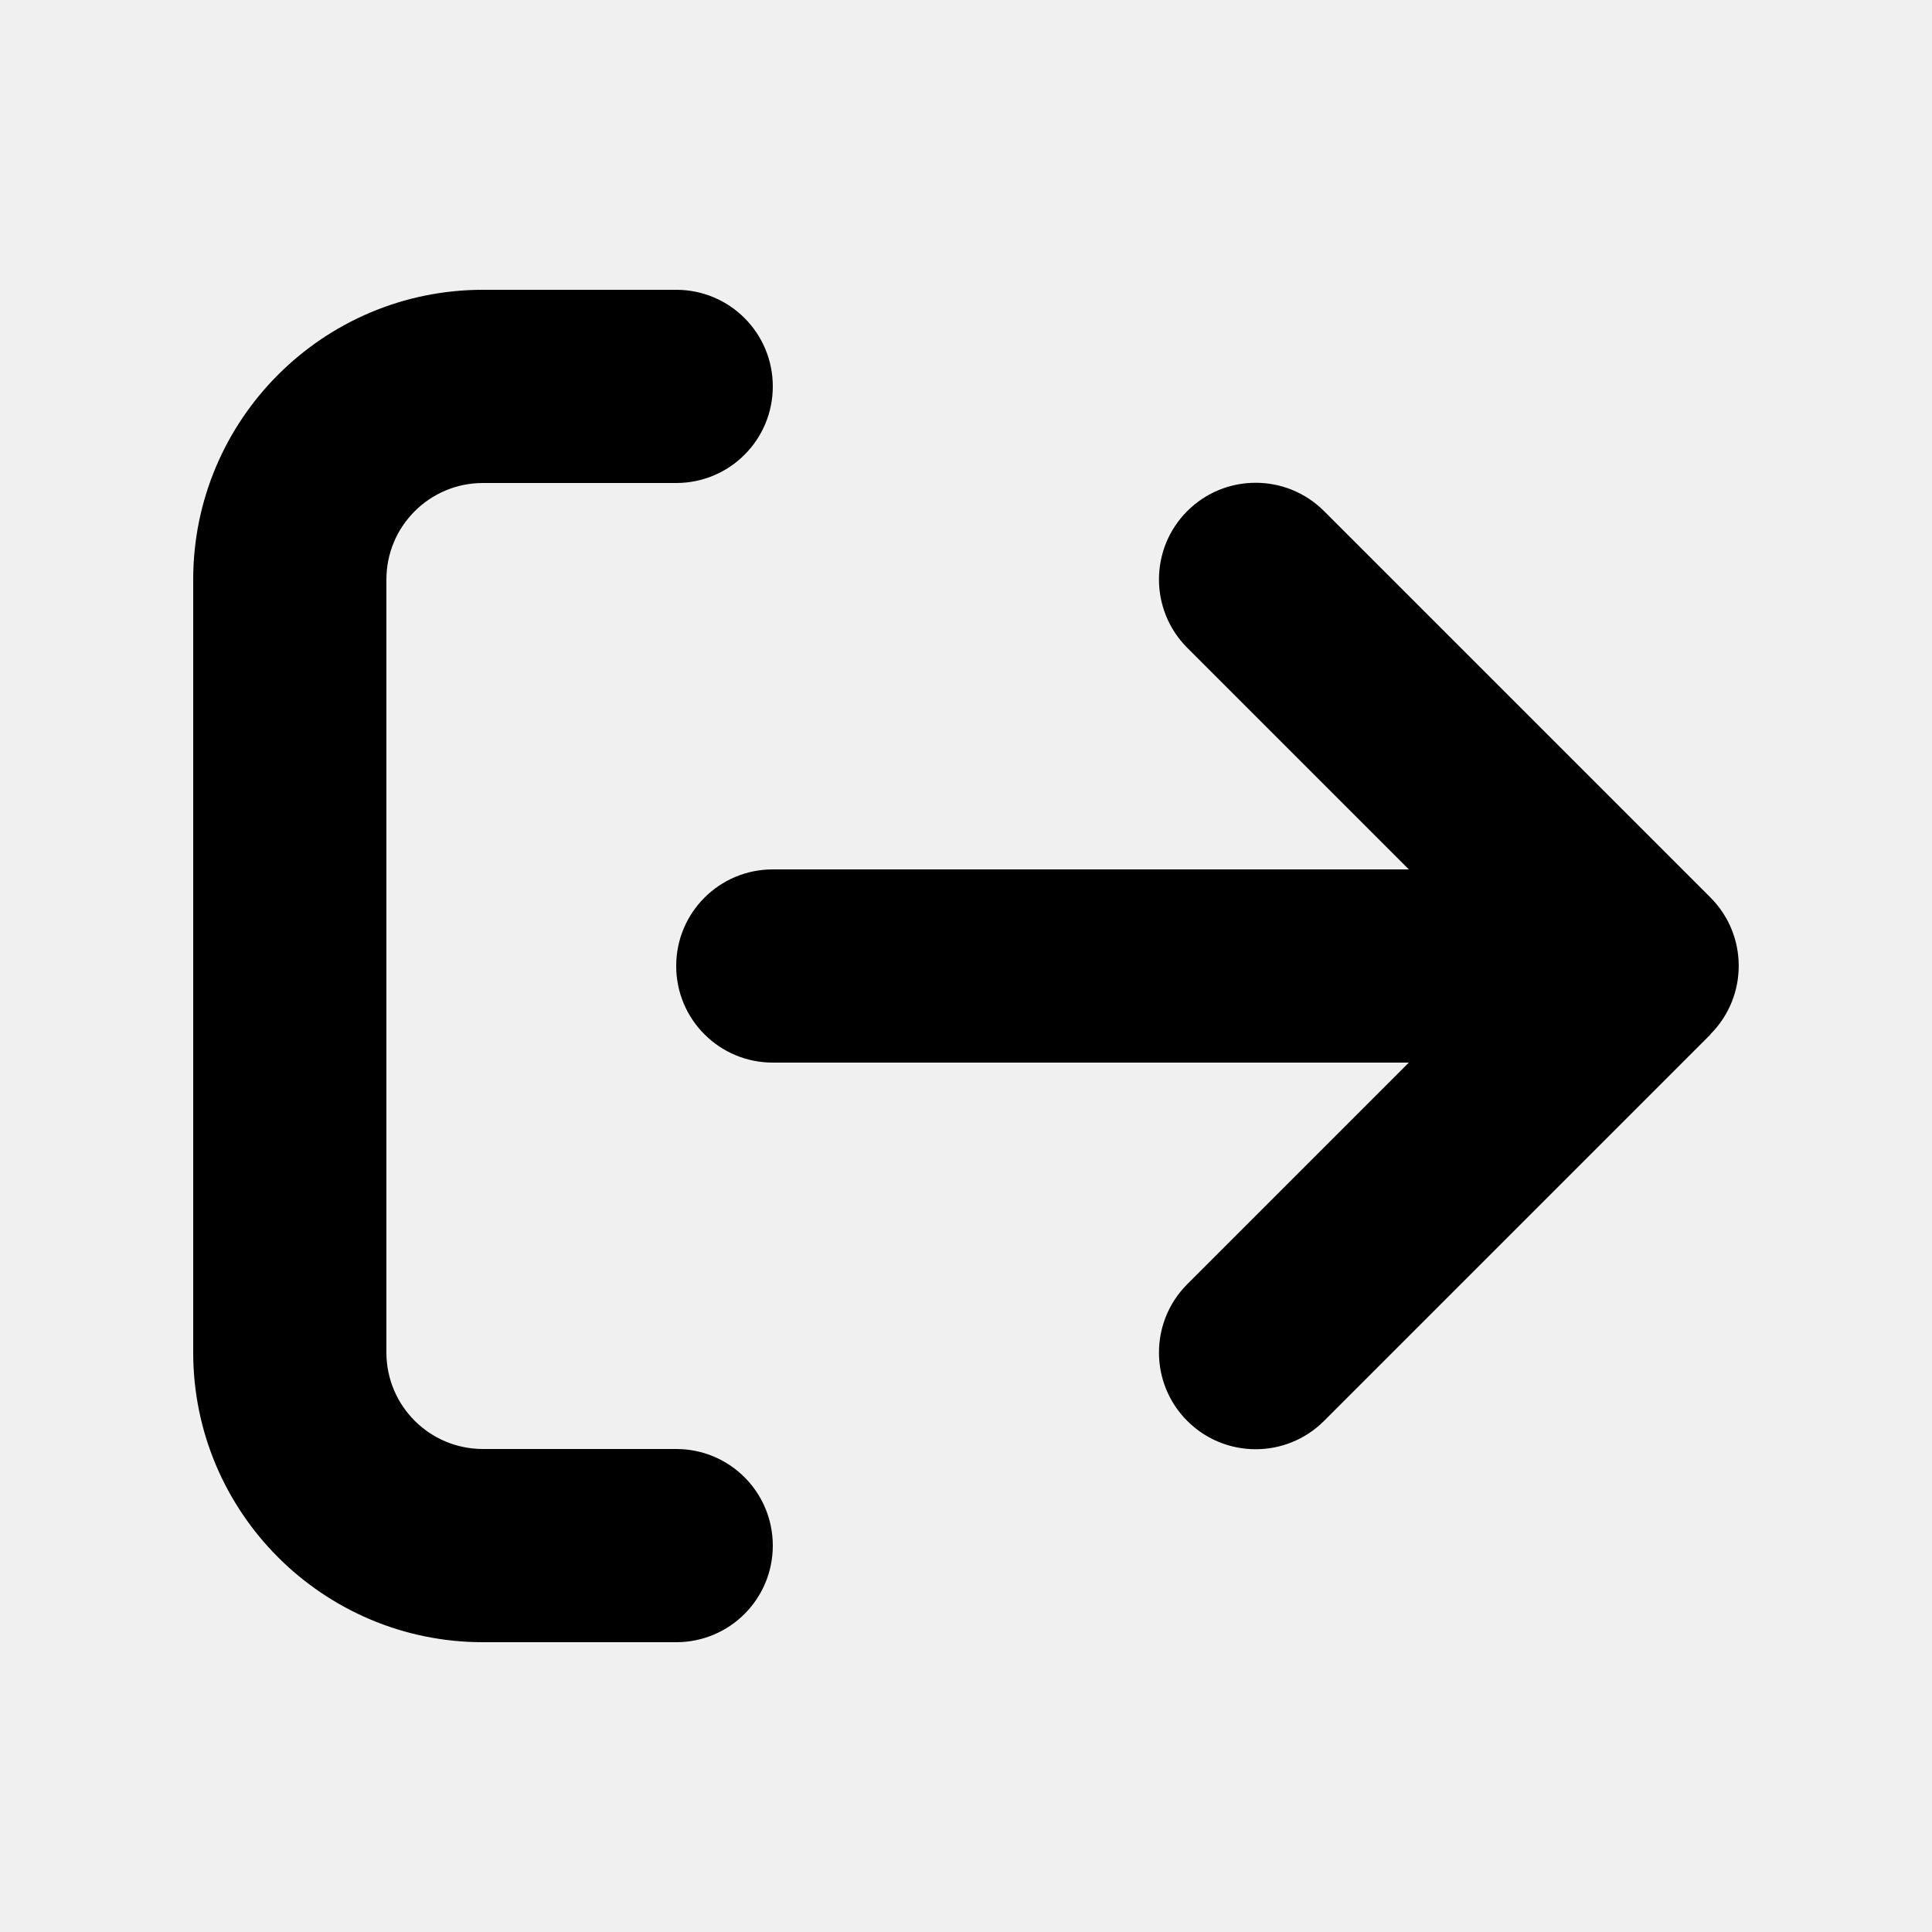
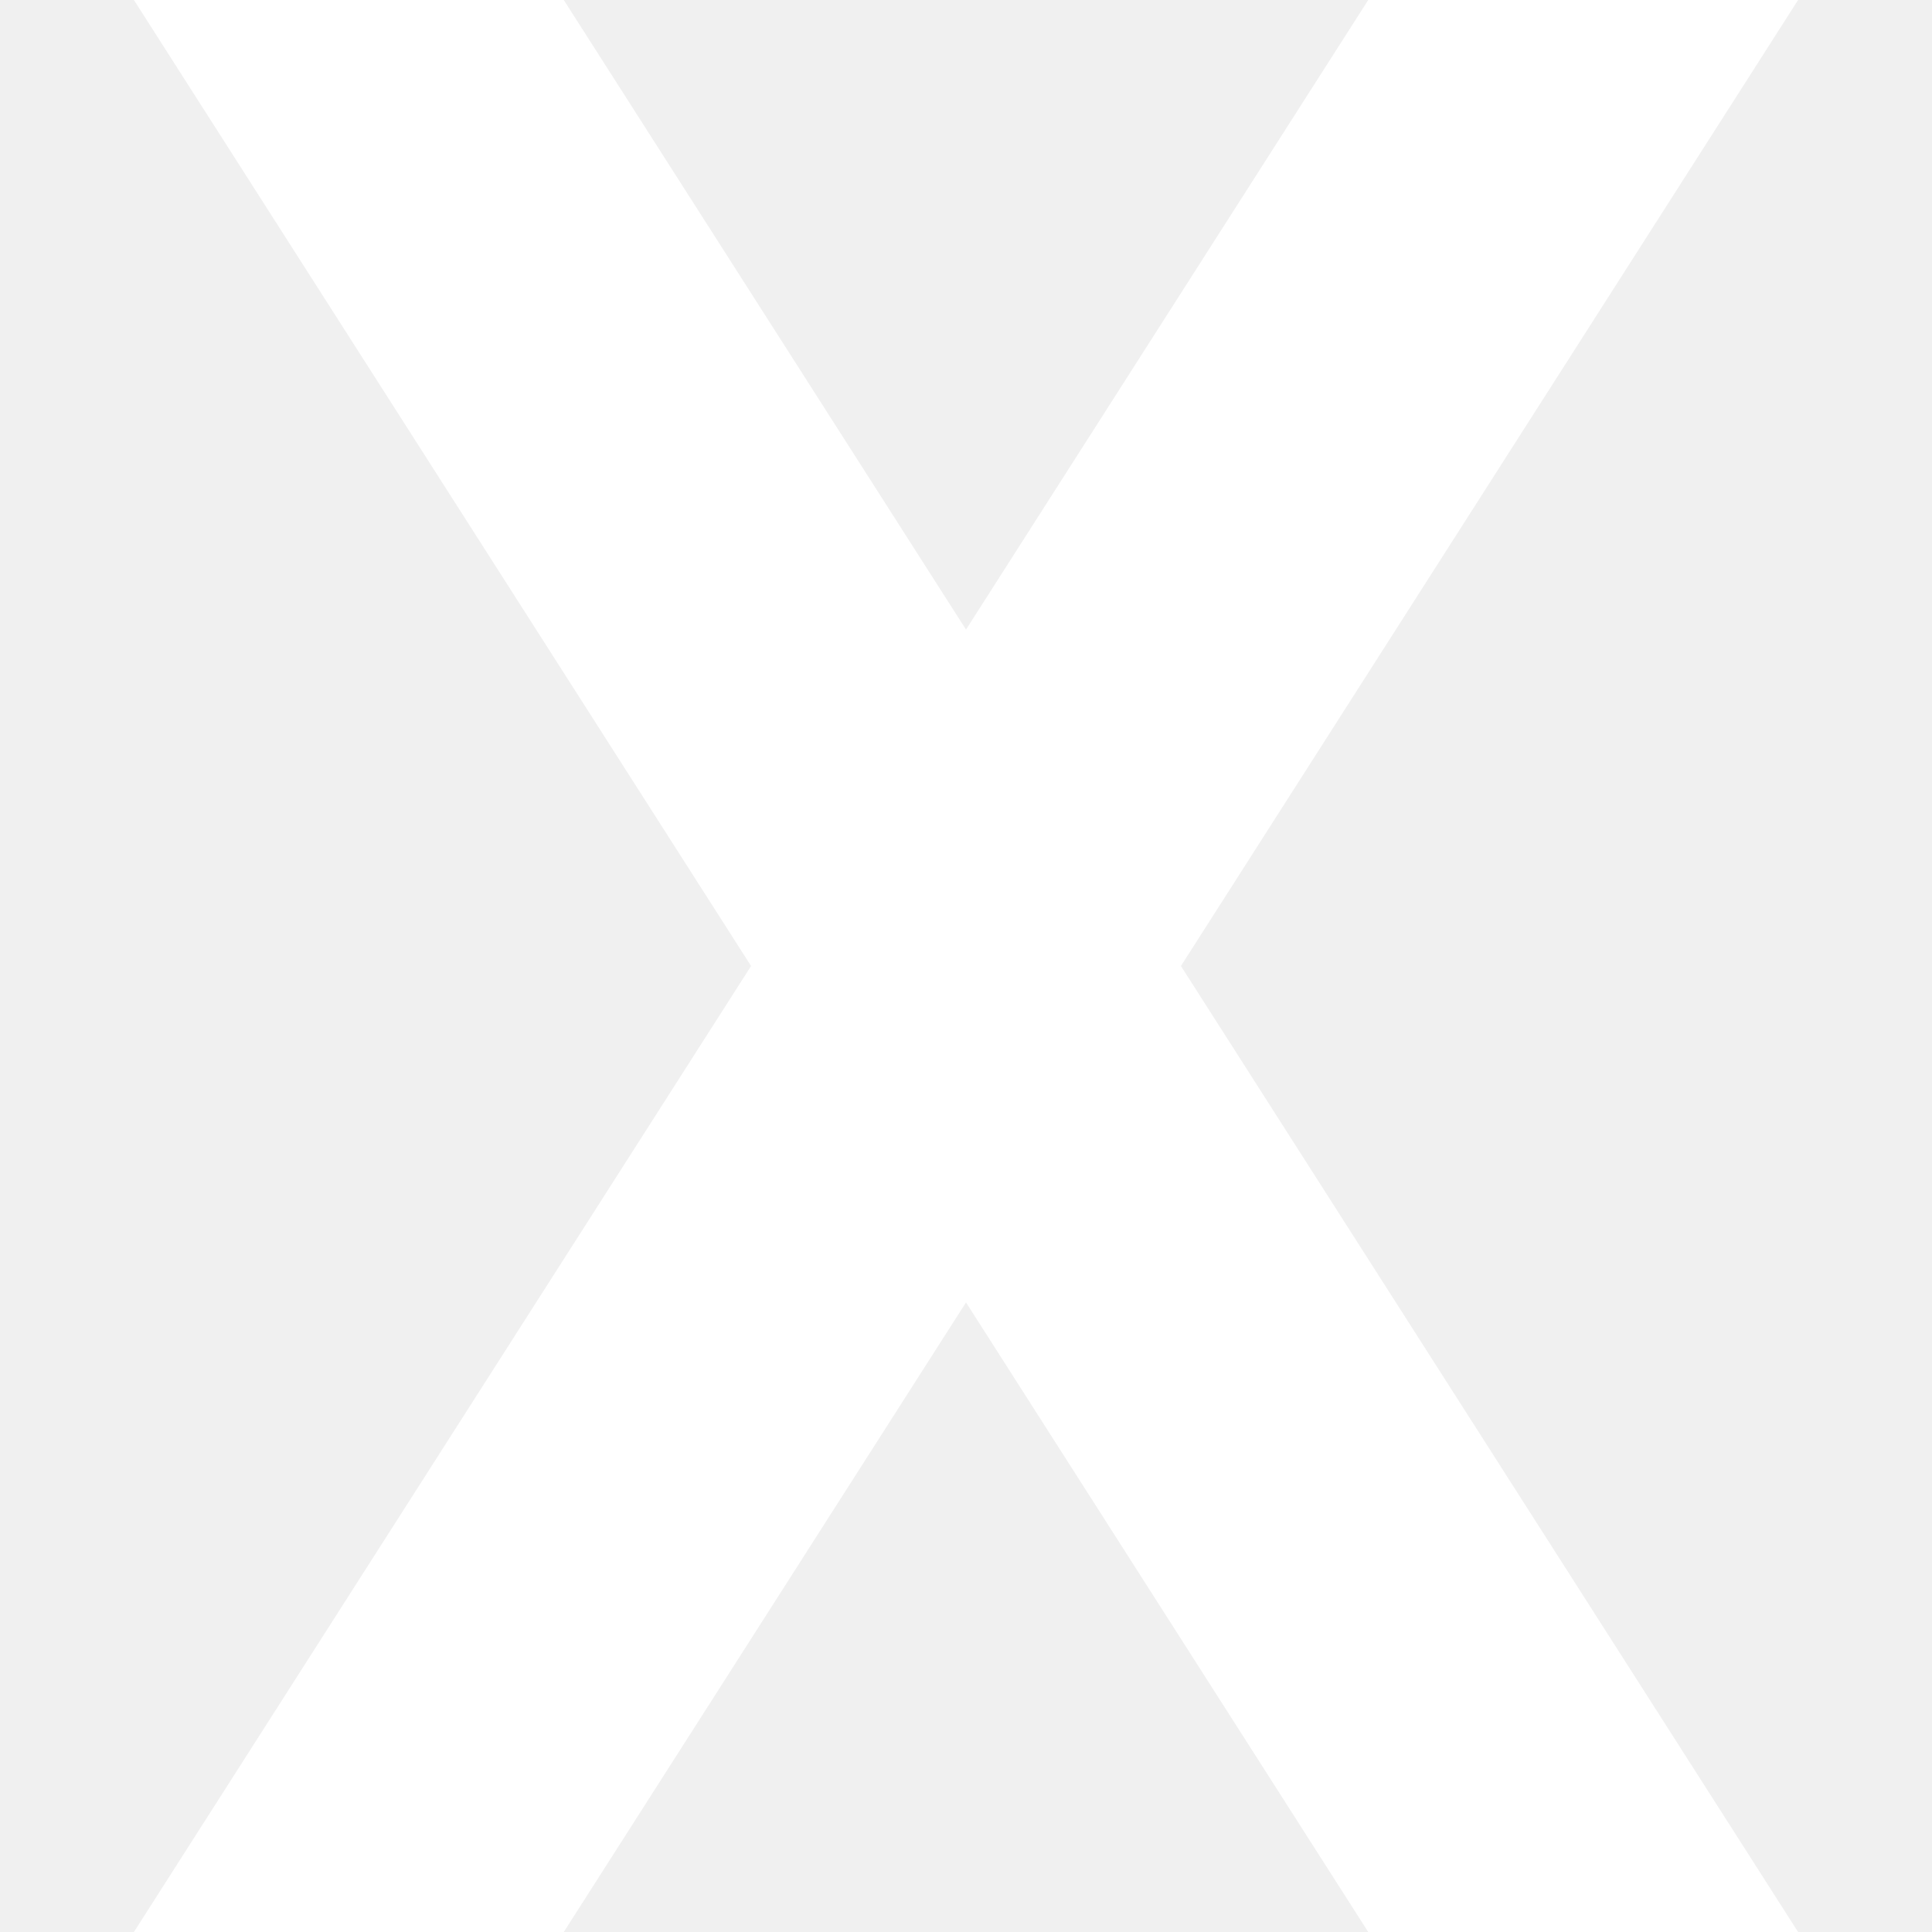
- <svg xmlns="http://www.w3.org/2000/svg" viewBox="0 0 640 640">
-   <path d="M224 160C241.7 160 256 145.7 256 128C256 110.3 241.7 96 224 96L160 96C107 96 64 139 64 192L64 448C64 501 107 544 160 544L224 544C241.7 544 256 529.7 256 512C256 494.3 241.7 480 224 480L160 480C142.3 480 128 465.7 128 448L128 192C128 174.3 142.3 160 160 160L224 160zM566.6 342.6C579.1 330.1 579.1 309.8 566.6 297.3L438.6 169.3C426.1 156.8 405.8 156.8 393.3 169.3C380.8 181.8 380.8 202.1 393.3 214.6L466.7 288L256 288C238.3 288 224 302.3 224 320C224 337.7 238.3 352 256 352L466.7 352L393.3 425.4C380.8 437.9 380.8 458.2 393.3 470.7C405.8 483.2 426.1 483.2 438.6 470.7L566.6 342.7z" />
+ <svg xmlns="http://www.w3.org/2000/svg" width="800px" height="800px" viewBox="0 0 16 16" fill="none">
+   <path d="M6.22 8L1.109 0H4.669L8 5.214L11.331 0H14.891L9.78 8L14.891 16H11.331L8 10.786L4.669 16H1.109L6.22 8Z" fill="#ffffff" />
</svg>
